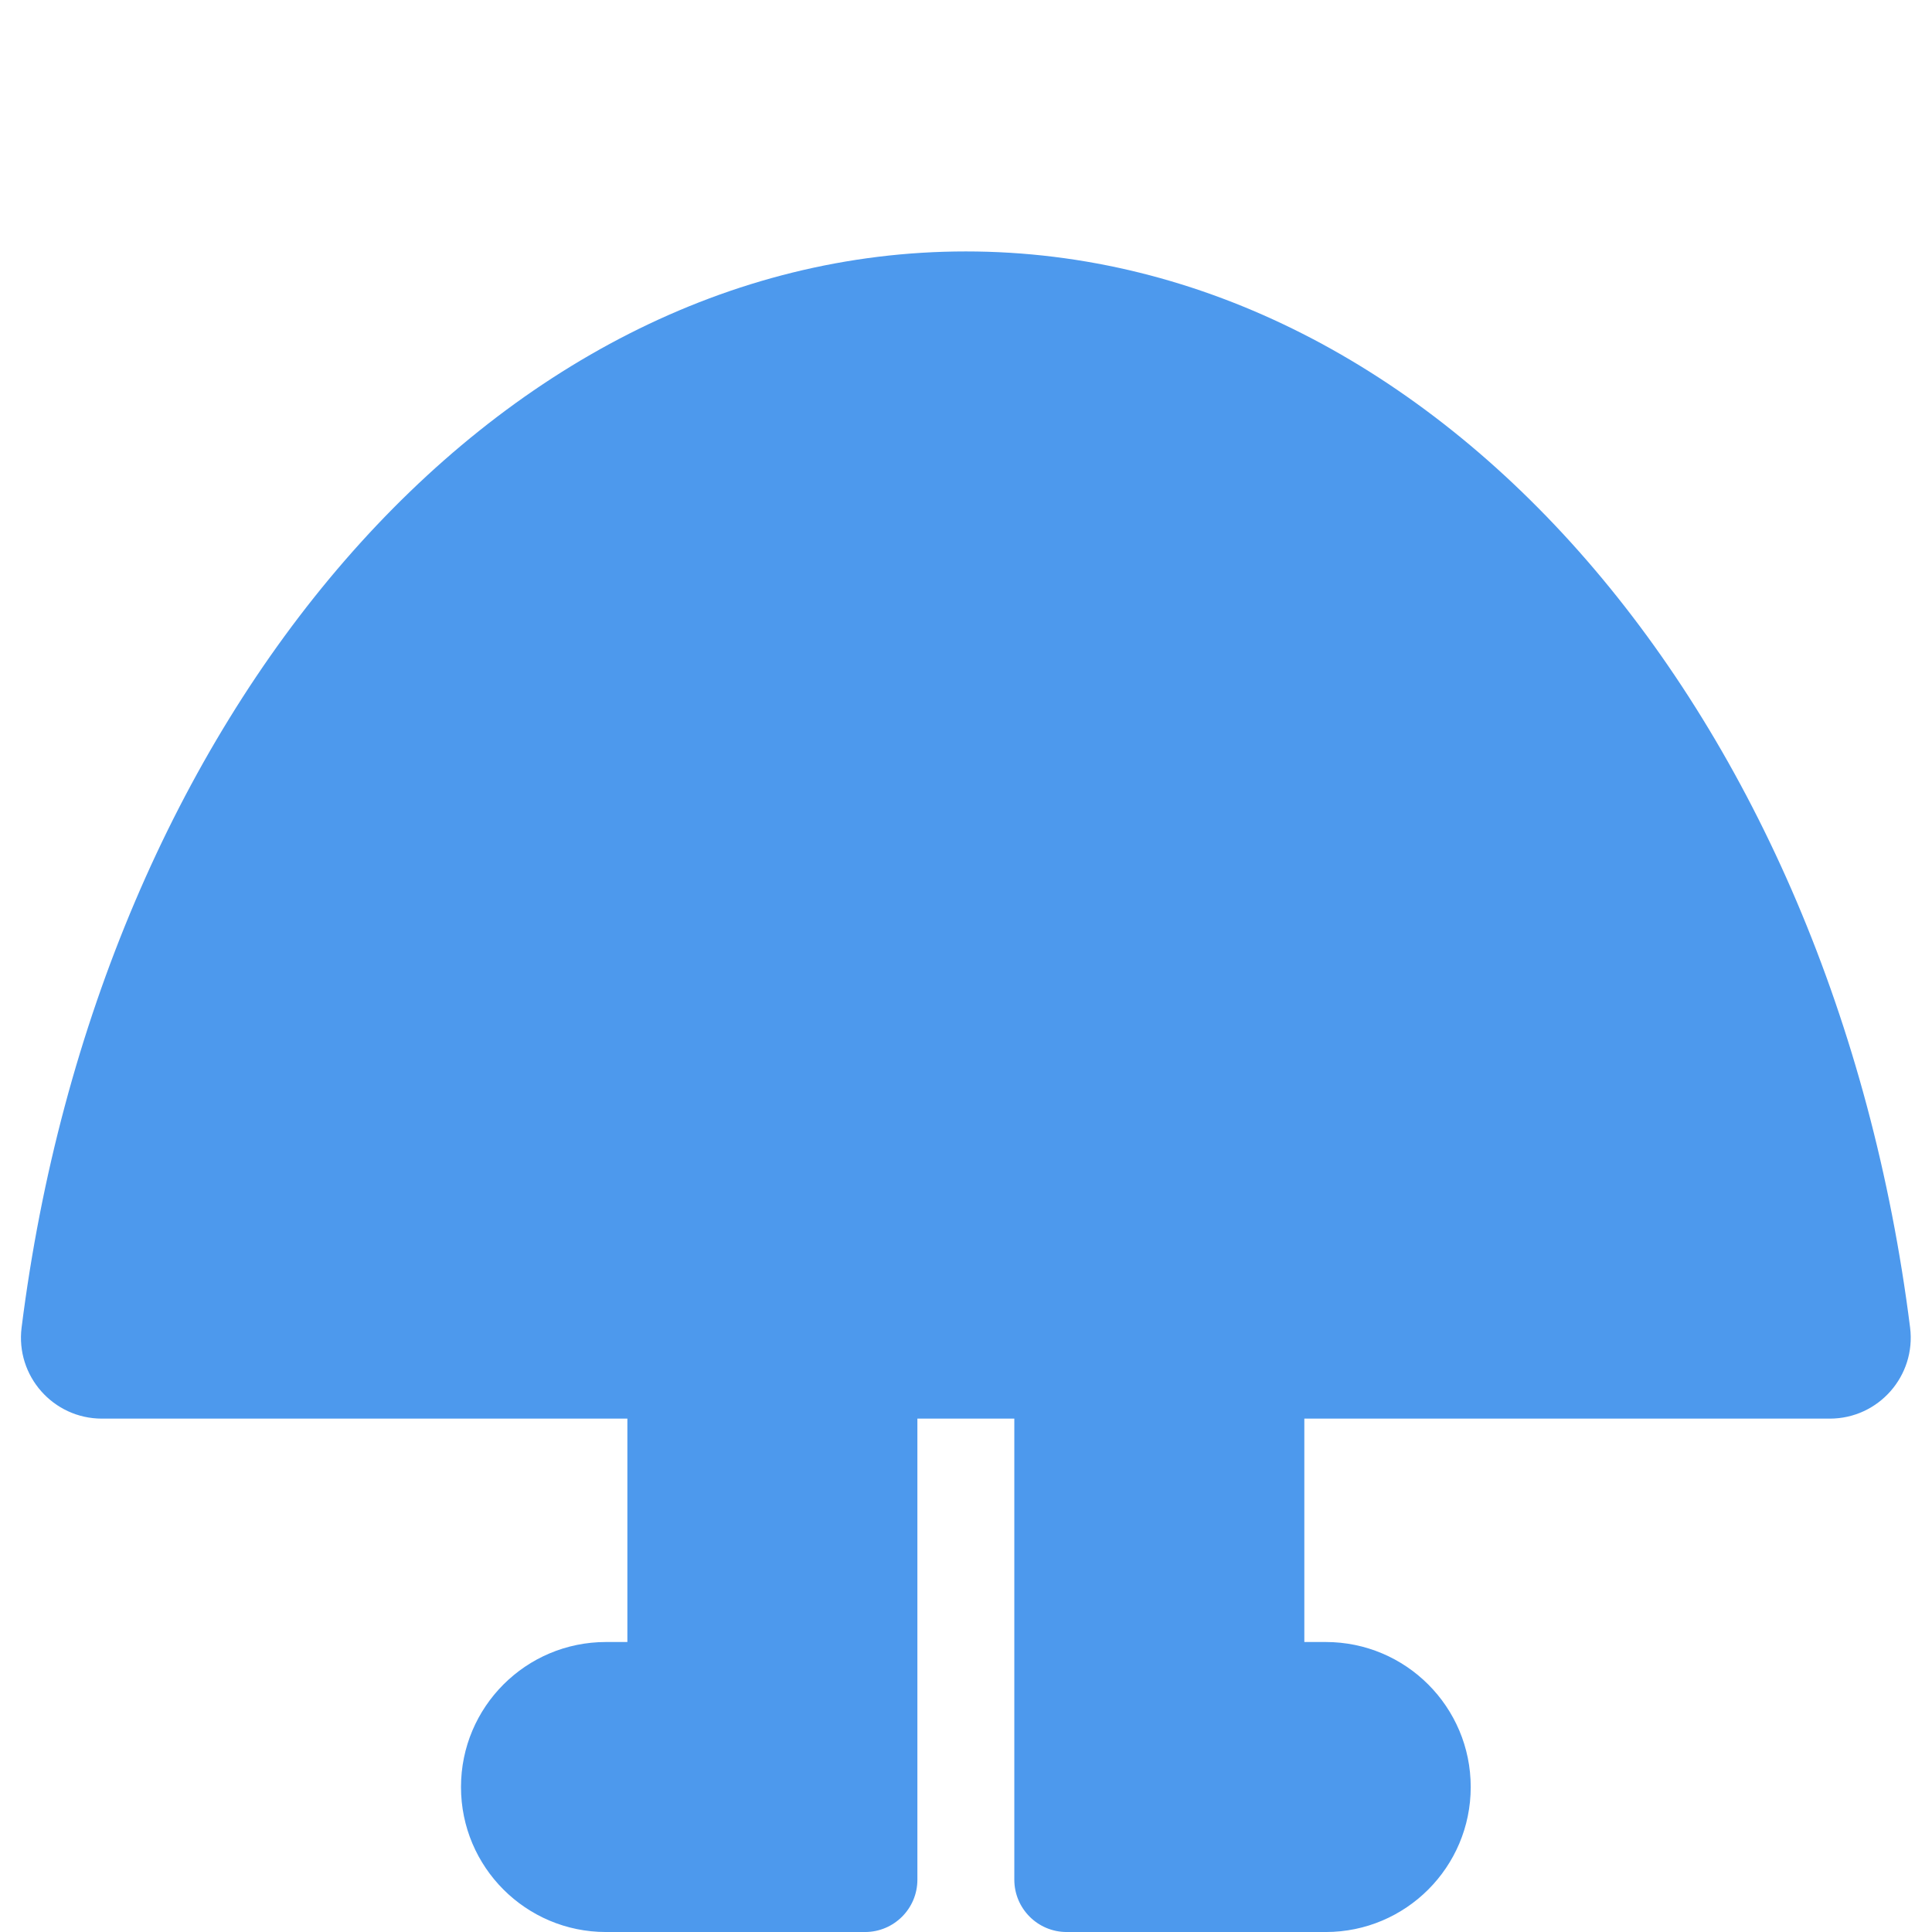
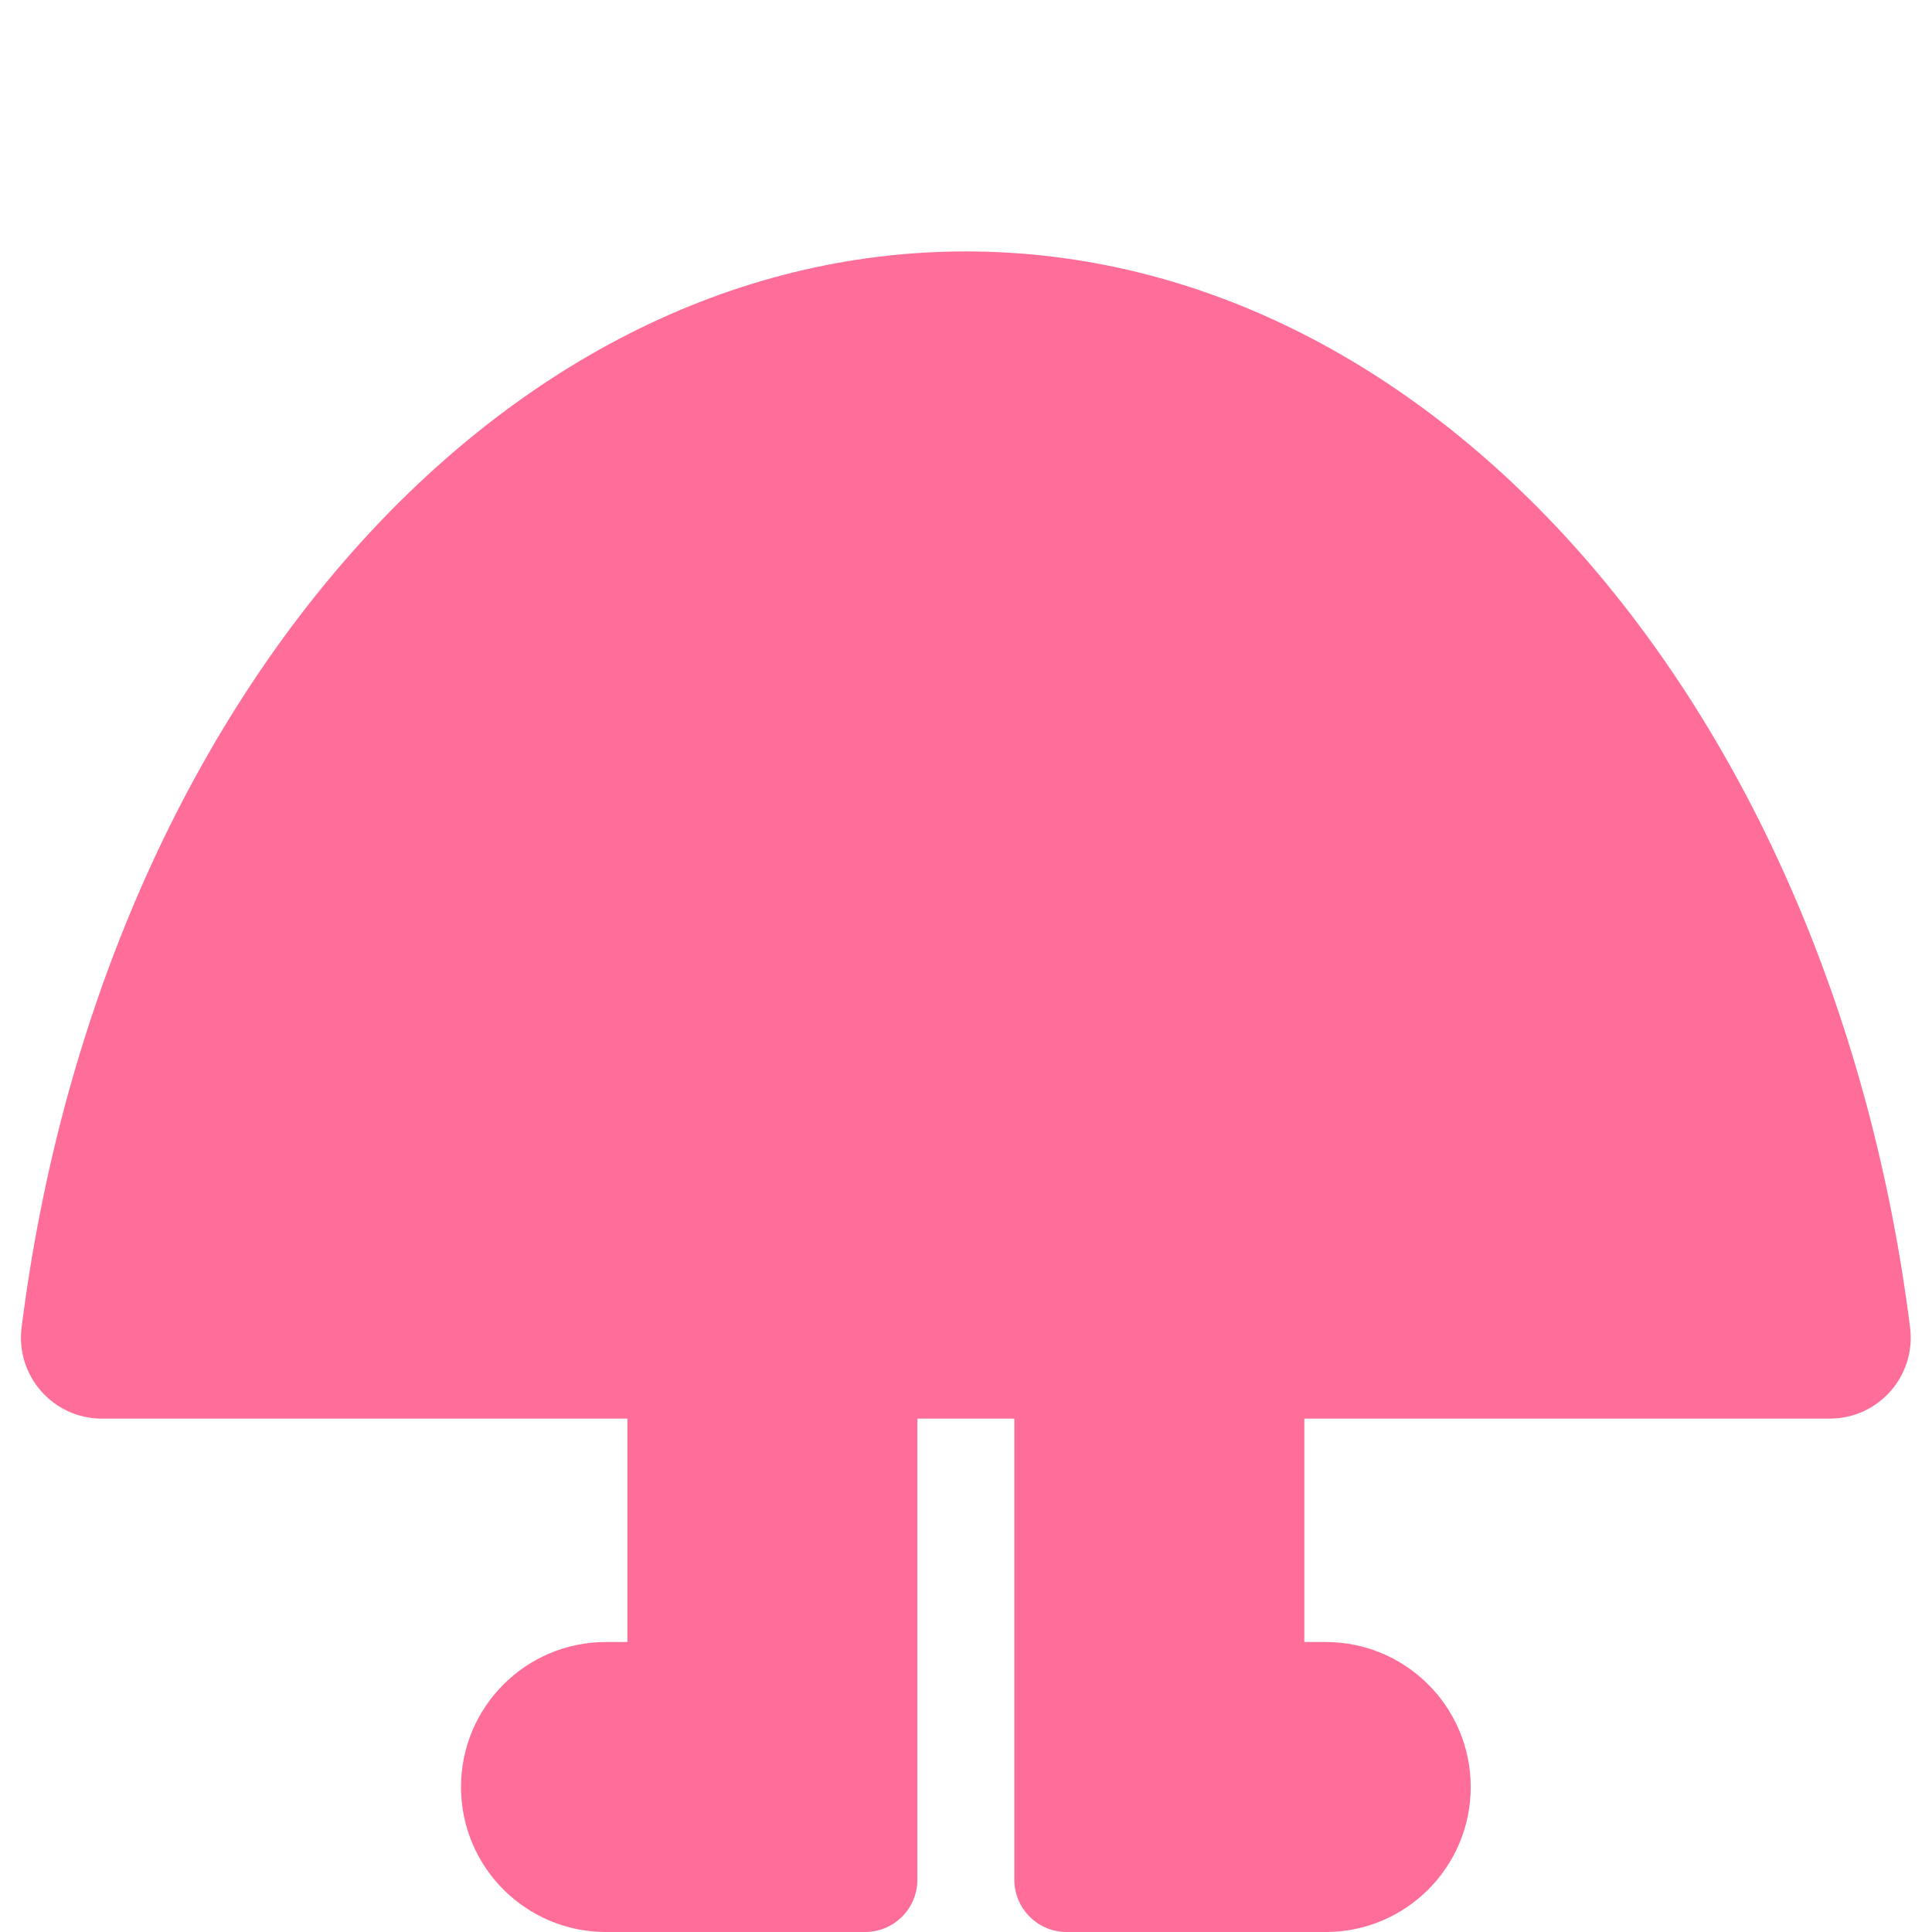
<svg xmlns="http://www.w3.org/2000/svg" id="Layer_1" data-name="Layer 1" viewBox="0 0 1000 1000">
  <defs>
    <style>
      .cls-1 {
-         fill: #4d99ed;
+         fill: #ff6e99;
      }
    </style>
  </defs>
  <path class="cls-1" d="M675.12,606.19v243.71h11.07c20.73,0,39.49,8.4,53.07,21.98,13.58,13.59,21.98,32.35,21.98,53.08,0,41.45-33.6,75.05-75.05,75.05h-134.08c-14.96,0-27.1-12.13-27.1-27.09v-366.72h-50.17v366.72c0,14.96-12.13,27.09-27.1,27.09h-134.08c-41.45,0-75.05-33.6-75.05-75.05,0-20.73,8.4-39.49,21.98-53.08,13.58-13.58,32.34-21.98,53.07-21.98h11.07v-243.71" />
  <path class="cls-1" d="M947.09,734.28c25.22,0,44.72-22.12,41.57-47.14-39.84-316.25-243.49-557-488.74-557S51.02,370.89,11.18,687.14c-3.15,25.02,16.35,47.14,41.57,47.14h894.34Z" />
</svg>
